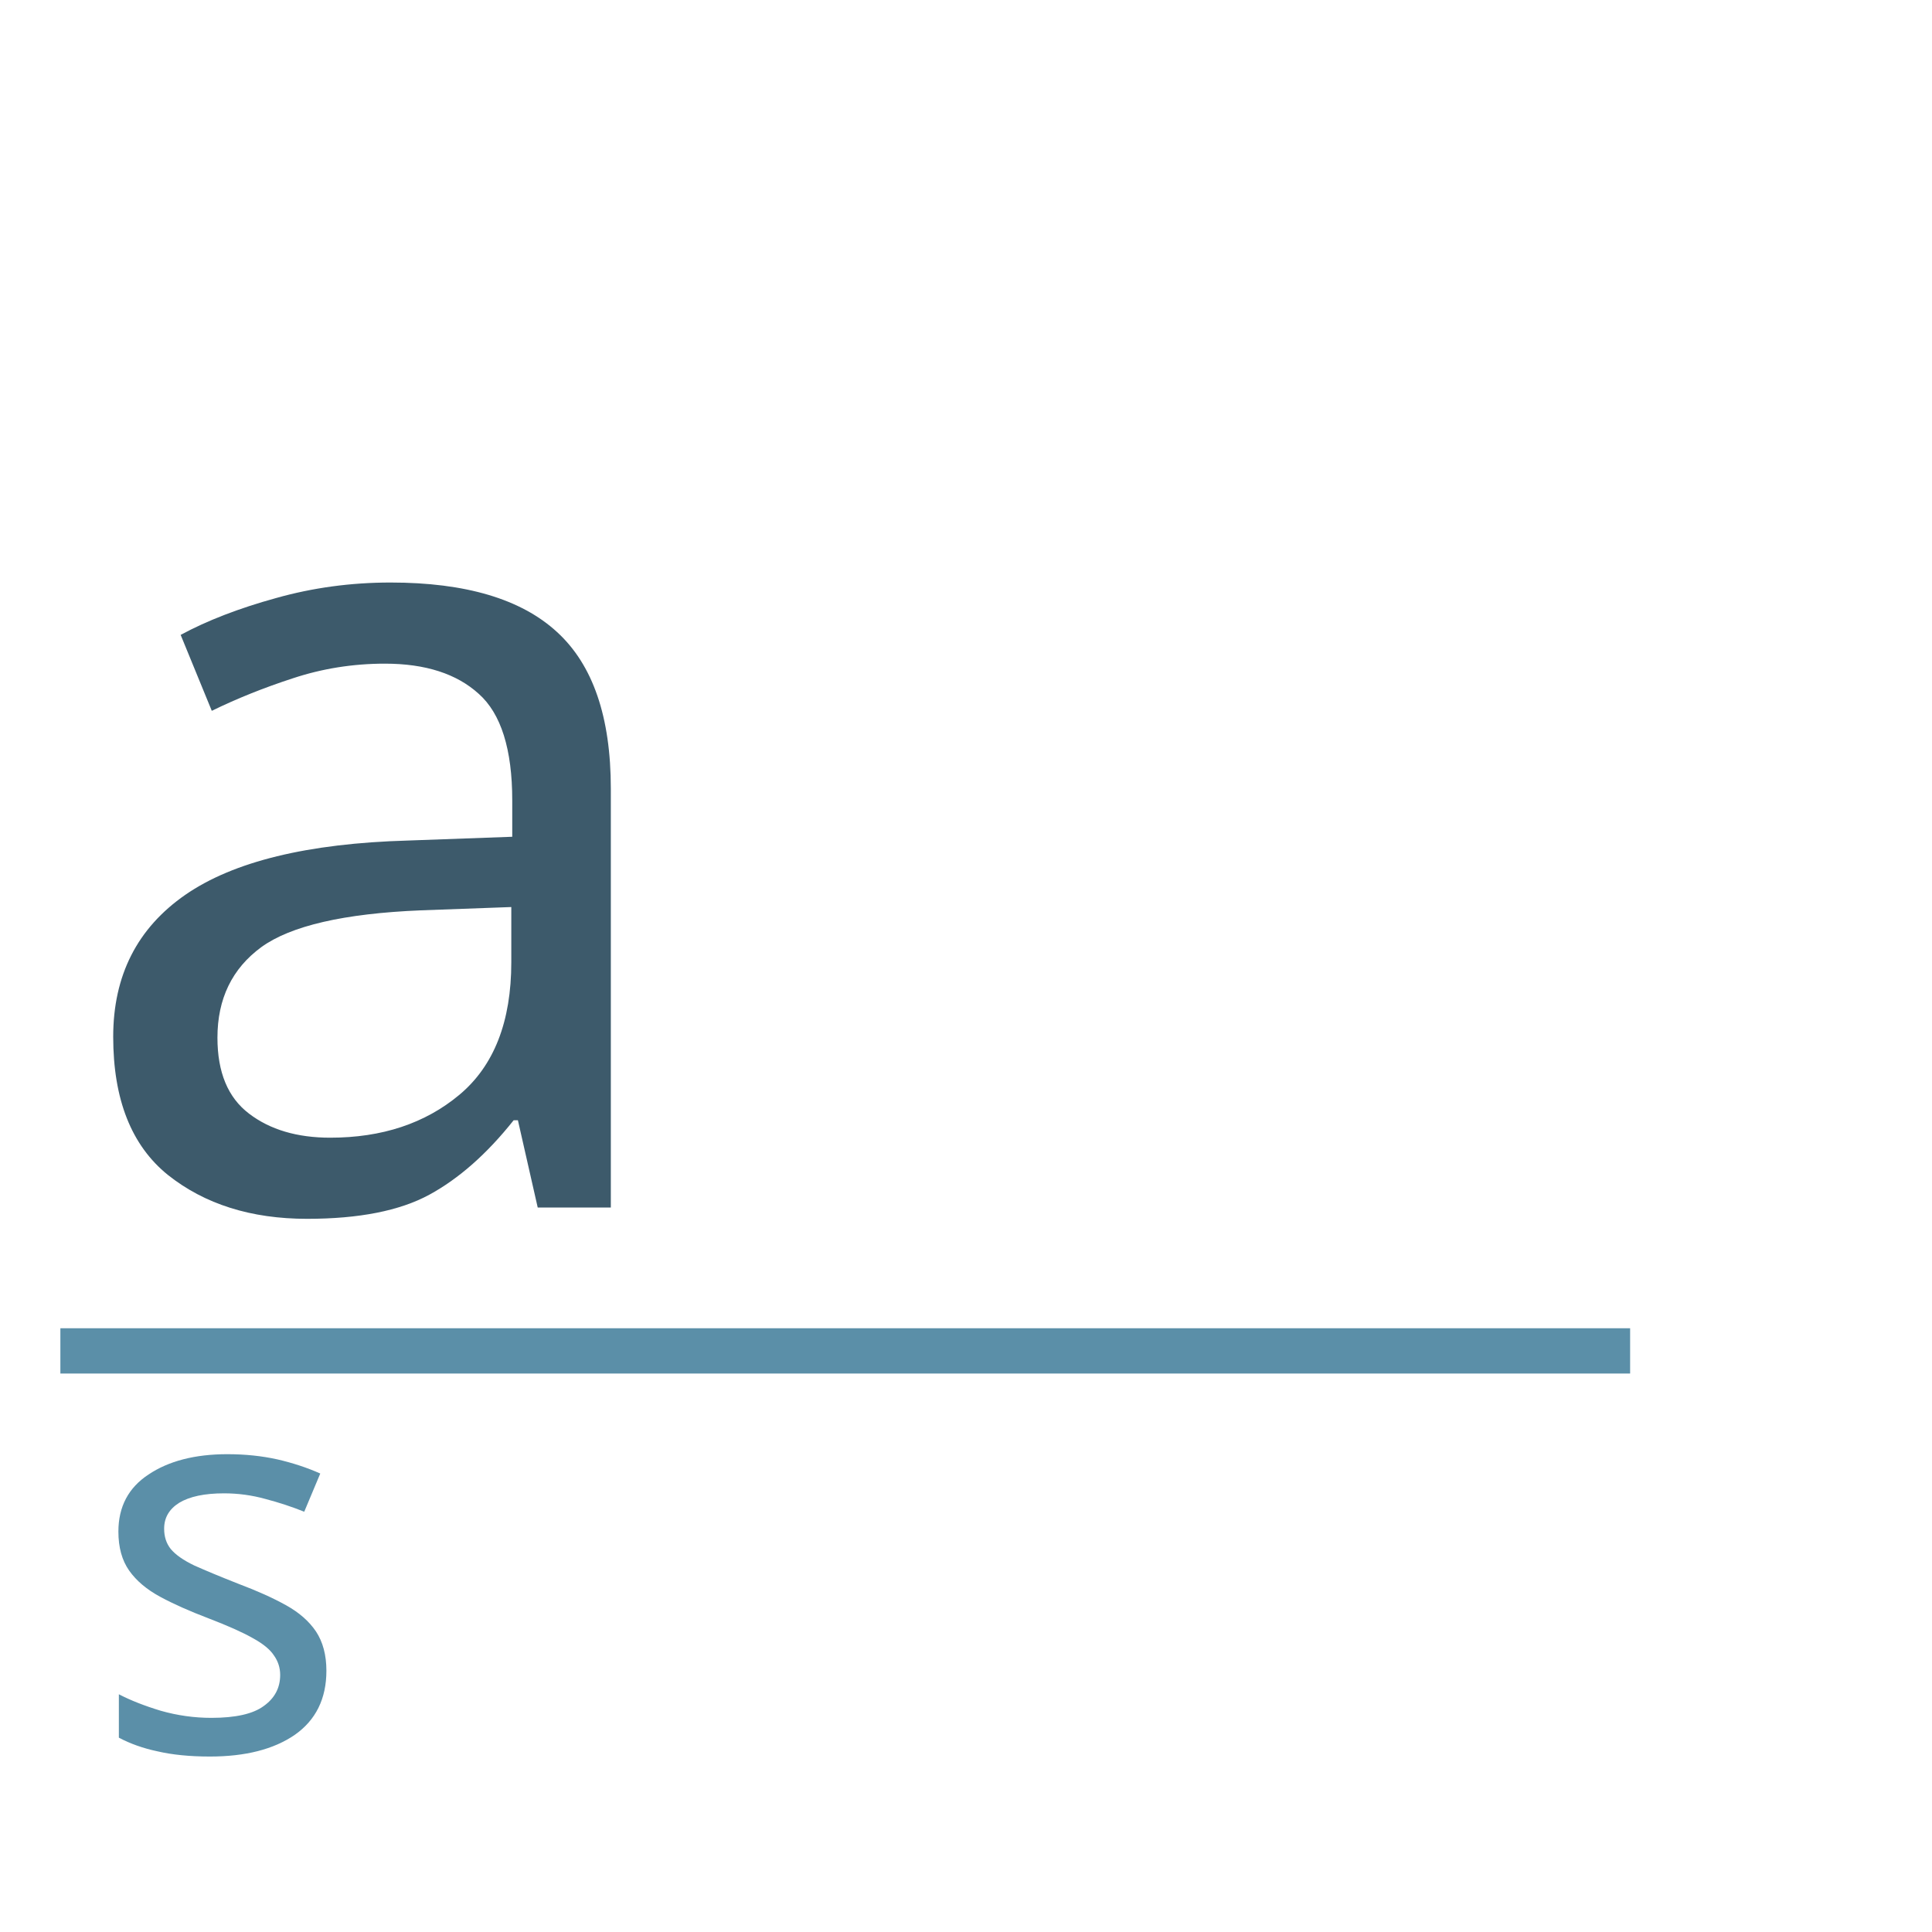
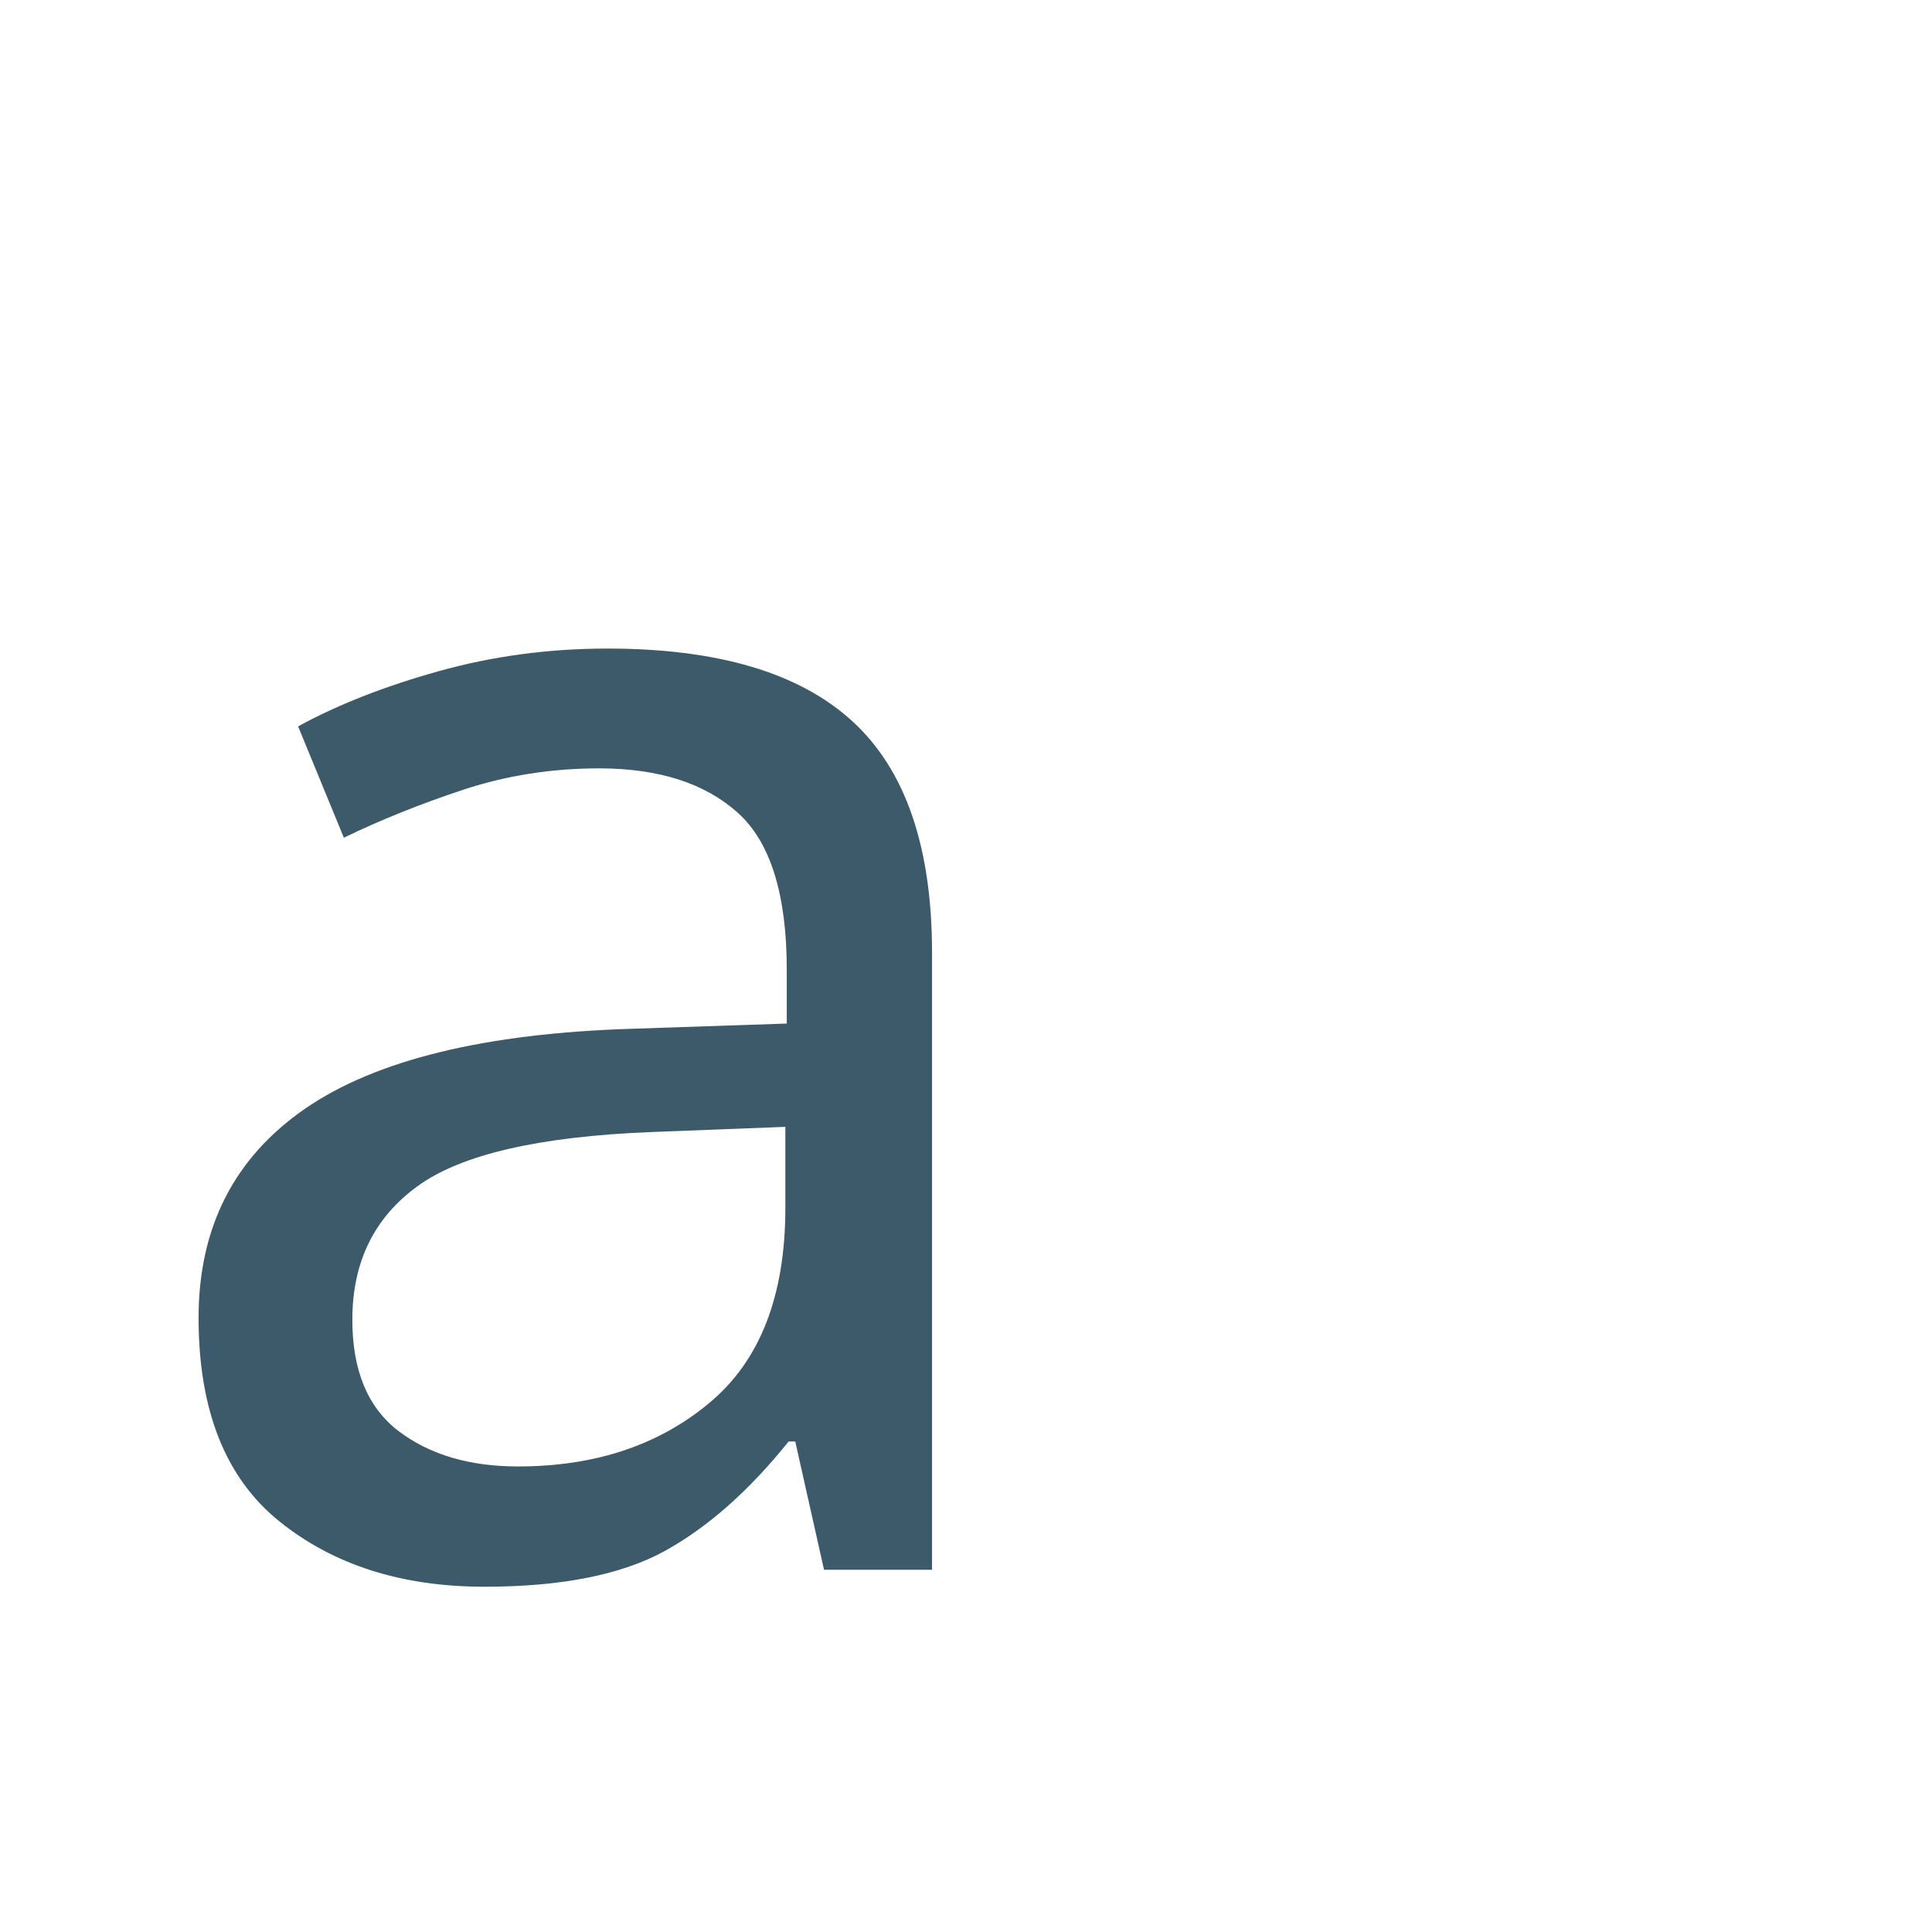
<svg xmlns="http://www.w3.org/2000/svg" viewBox="0 0 64 64" fill="none">
-   <text x="2" y="40" font-family="'Plus Jakarta Sans', ui-sans-serif, system-ui, sans-serif" font-size="38" font-weight="200" fill="#3D5A6B">a</text>
-   <rect x="2" y="44" width="52" height="1.5" fill="#5B8FA8" />
-   <text x="3" y="58" font-family="'Plus Jakarta Sans', ui-sans-serif, system-ui, sans-serif" font-size="18" font-weight="300" fill="#5B8FA8" letter-spacing="1">s</text>
+   <text x="4" y="52" font-family="'Plus Jakarta Sans', ui-sans-serif, system-ui, sans-serif" font-size="56" font-weight="200" fill="#3D5A6B">a</text>
</svg>
